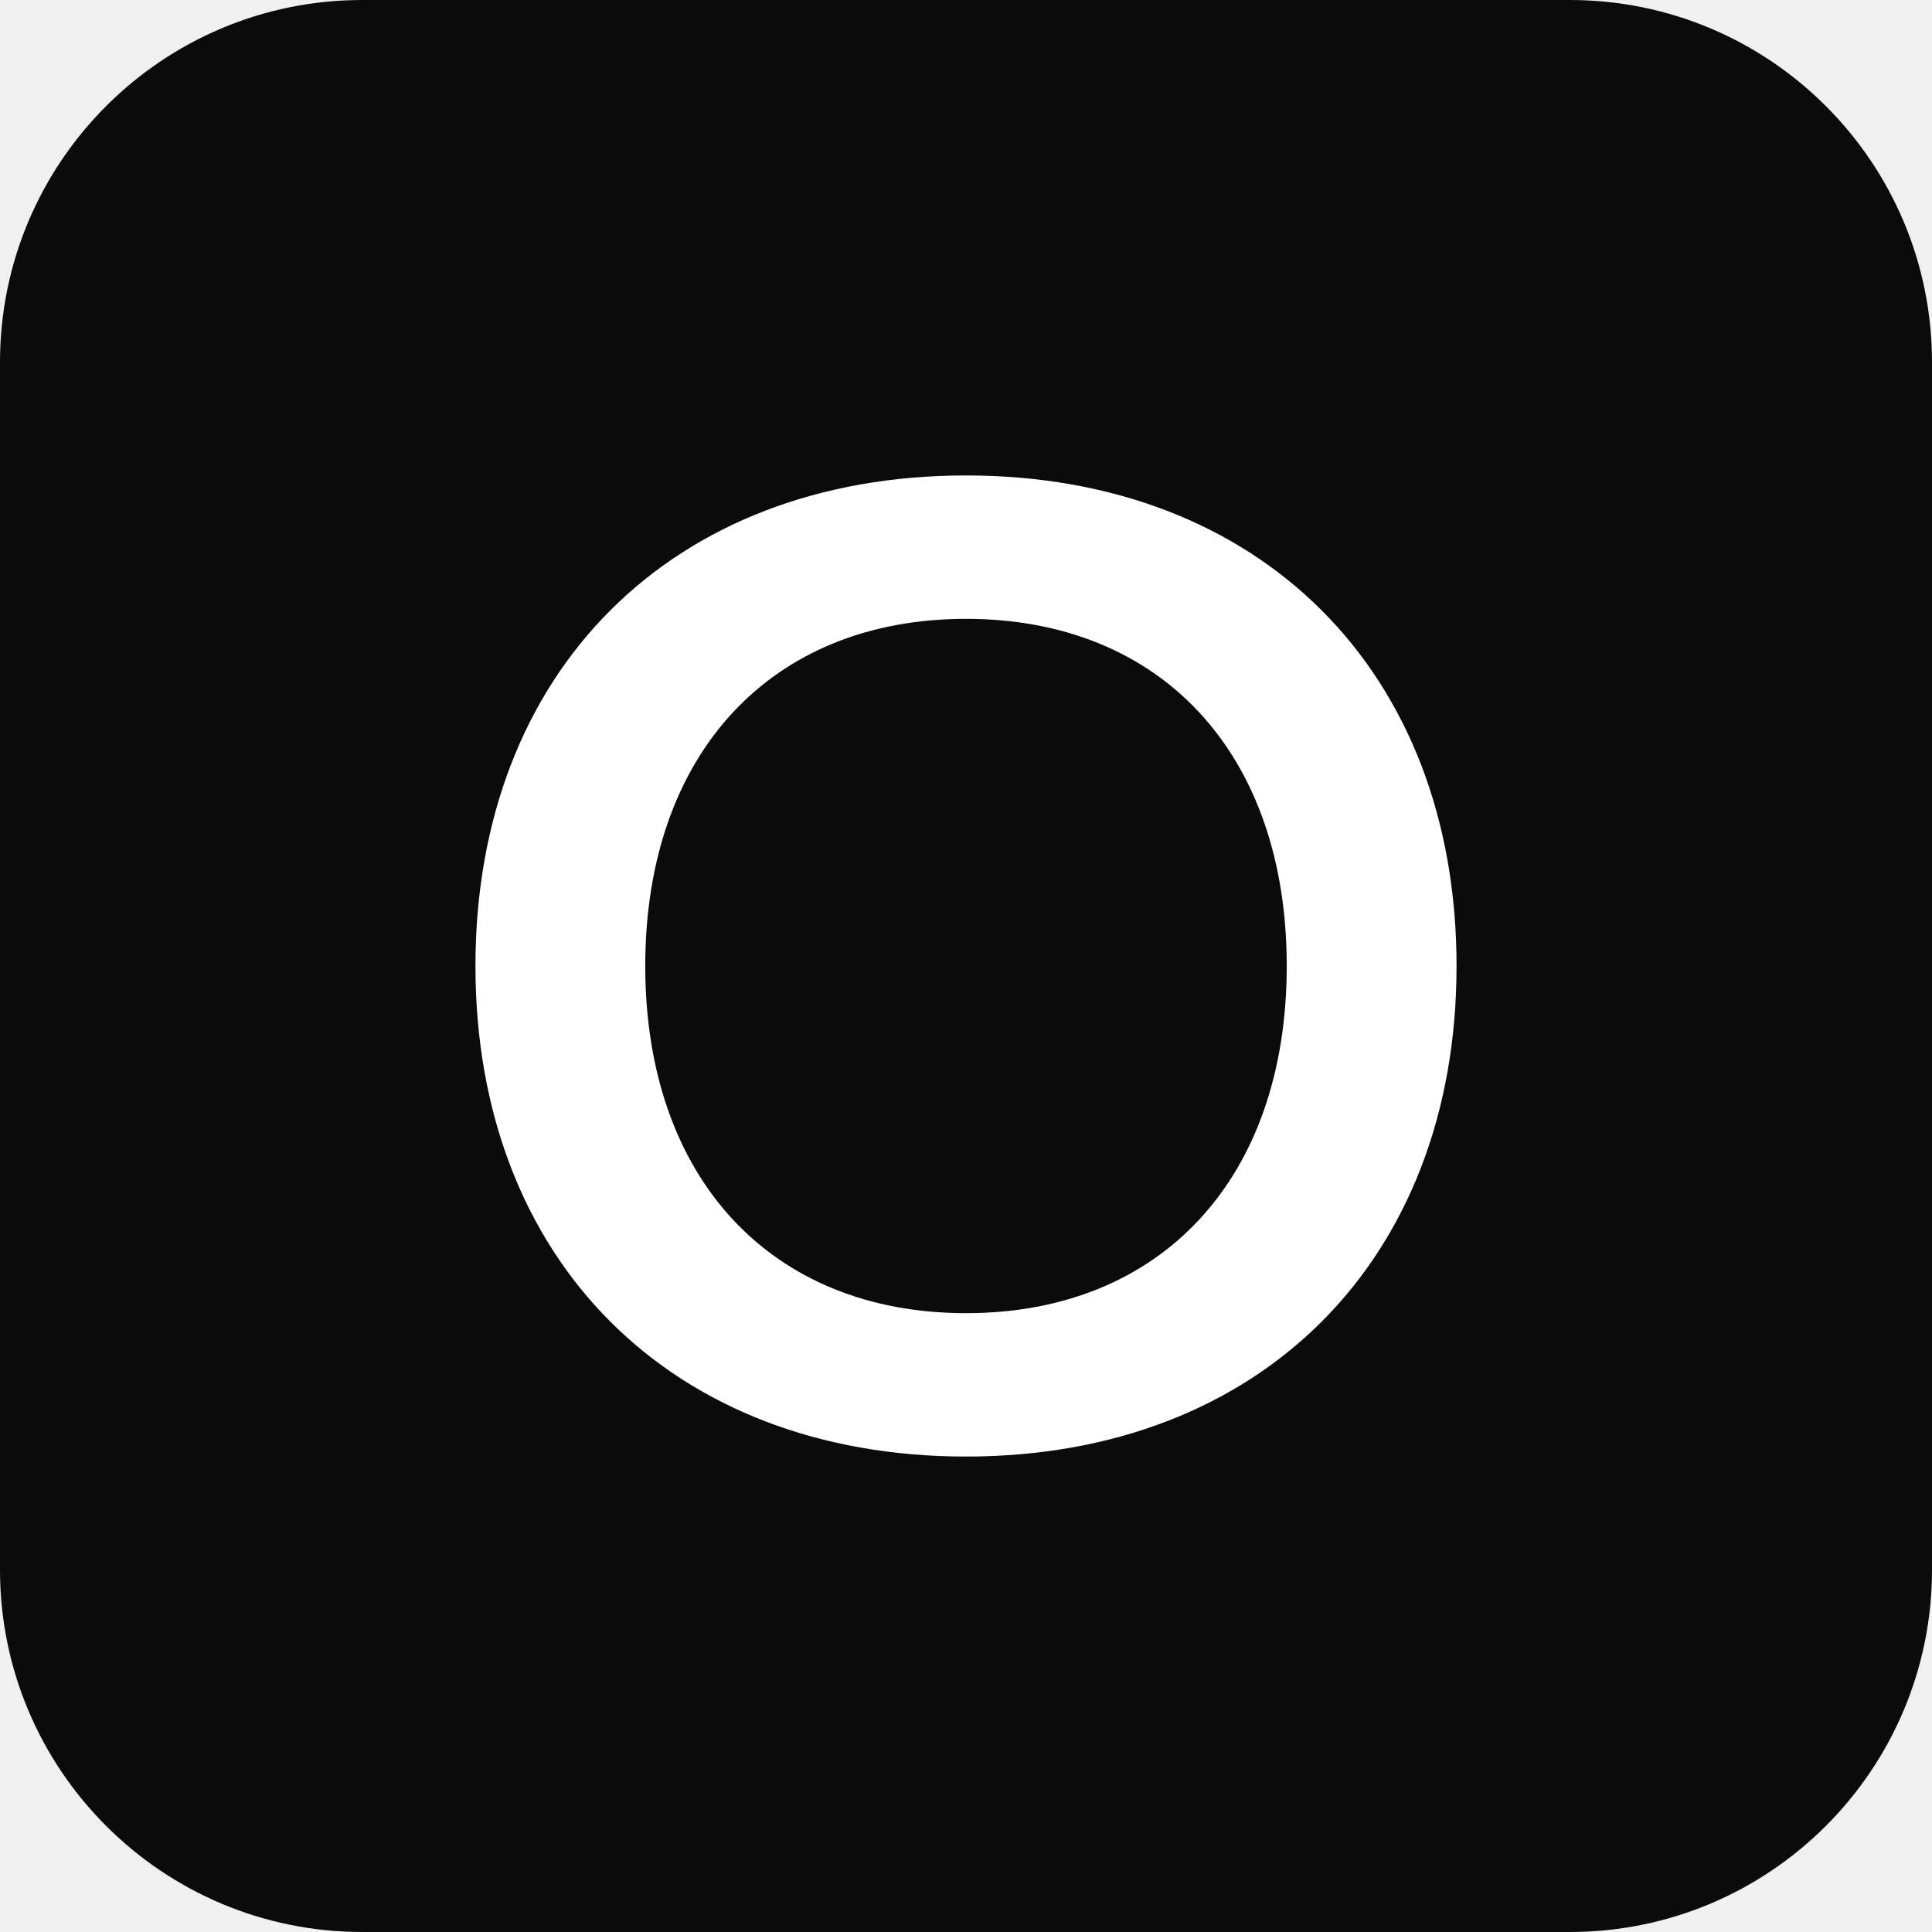
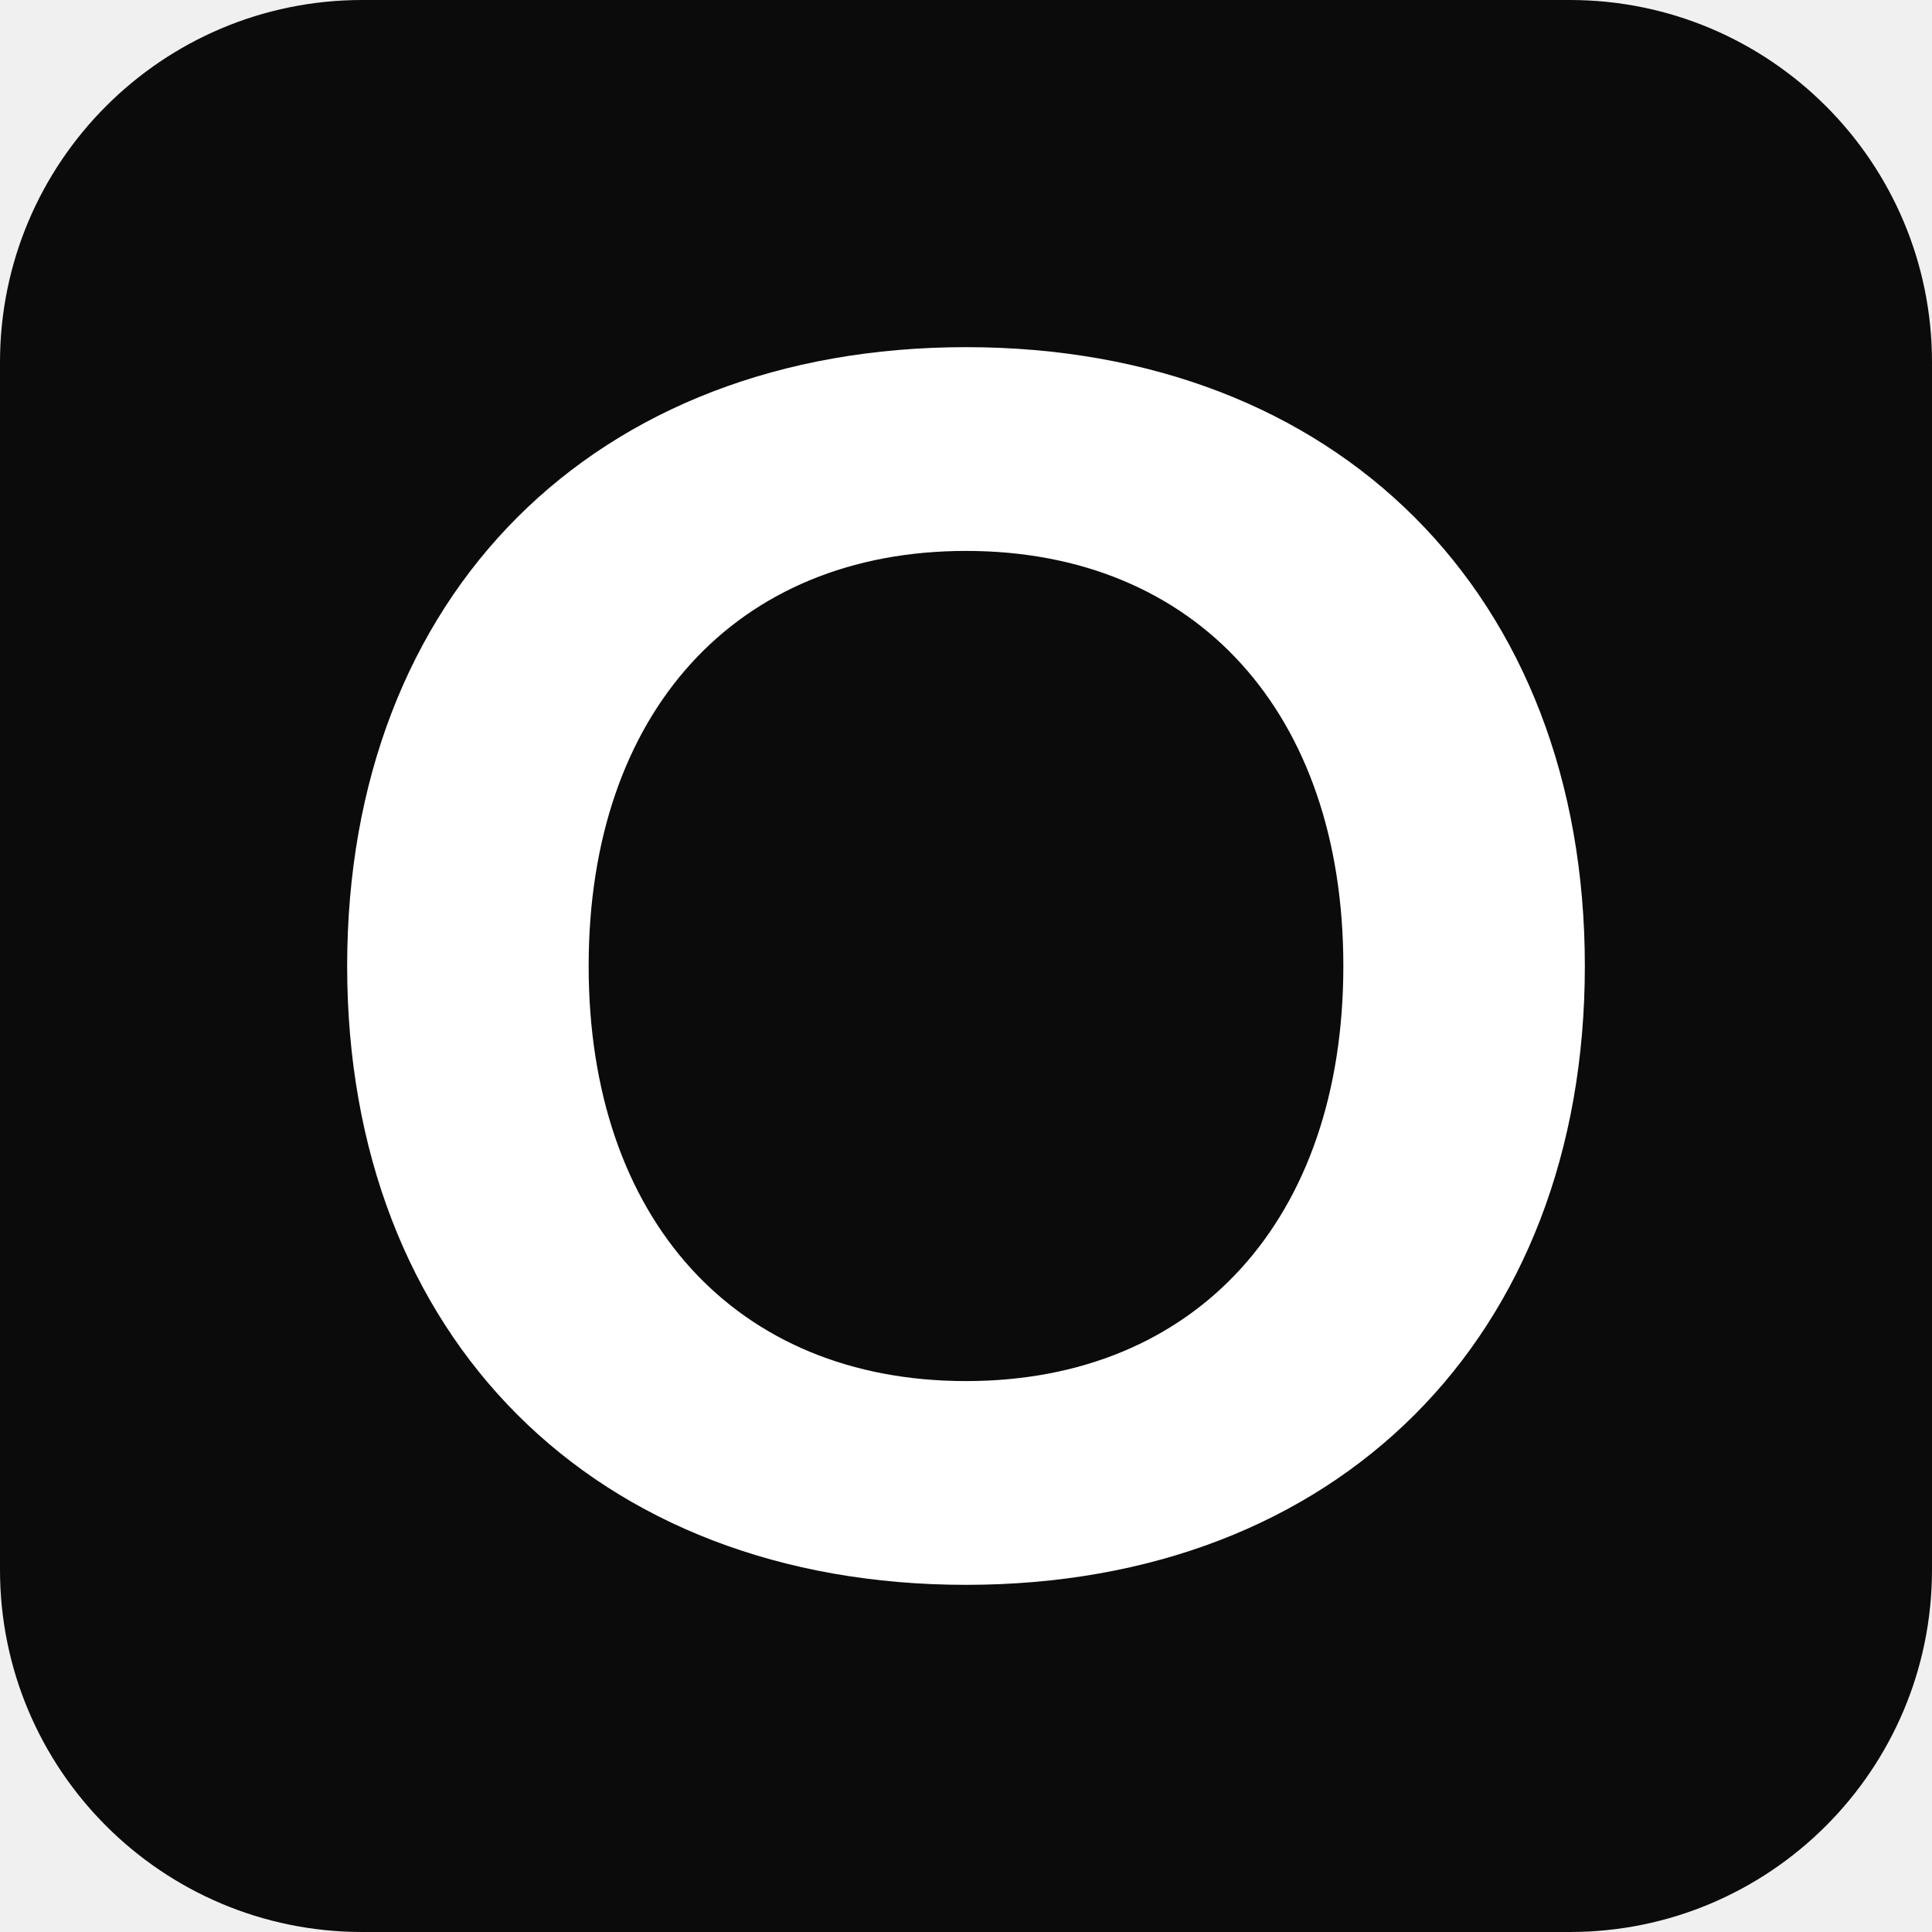
<svg xmlns="http://www.w3.org/2000/svg" viewBox="0 0 512 512">
  <rect width="512" height="512" rx="96" fill="#0B0B0C" />
-   <path fill="#FFFFFF" d="M386 256C386 334 334 386 256 386C178 386 126 334 126 256C126 178 178 126 256 126C334 126 386 178 386 256ZM341 256C341 199.9 307.9 164 256 164C204.2 164 171 199.9 171 256C171 312.1 204.2 348 256 348C307.9 348 341 312.1 341 256Z" />
+   <path fill="#FFFFFF" fill-rule="evenodd" d="M420 256C420 354.4 354.4 420 256 420C157.6 420 92 354.4 92 256C92 157.6 157.6 92 256 92C354.4 92 420 157.6 420 256ZM356 256C356 188.9 317 146 256 146C195 146 156 188.9 156 256C156 323.1 195 366 256 366C317 366 356 323.1 356 256Z" />
</svg>
